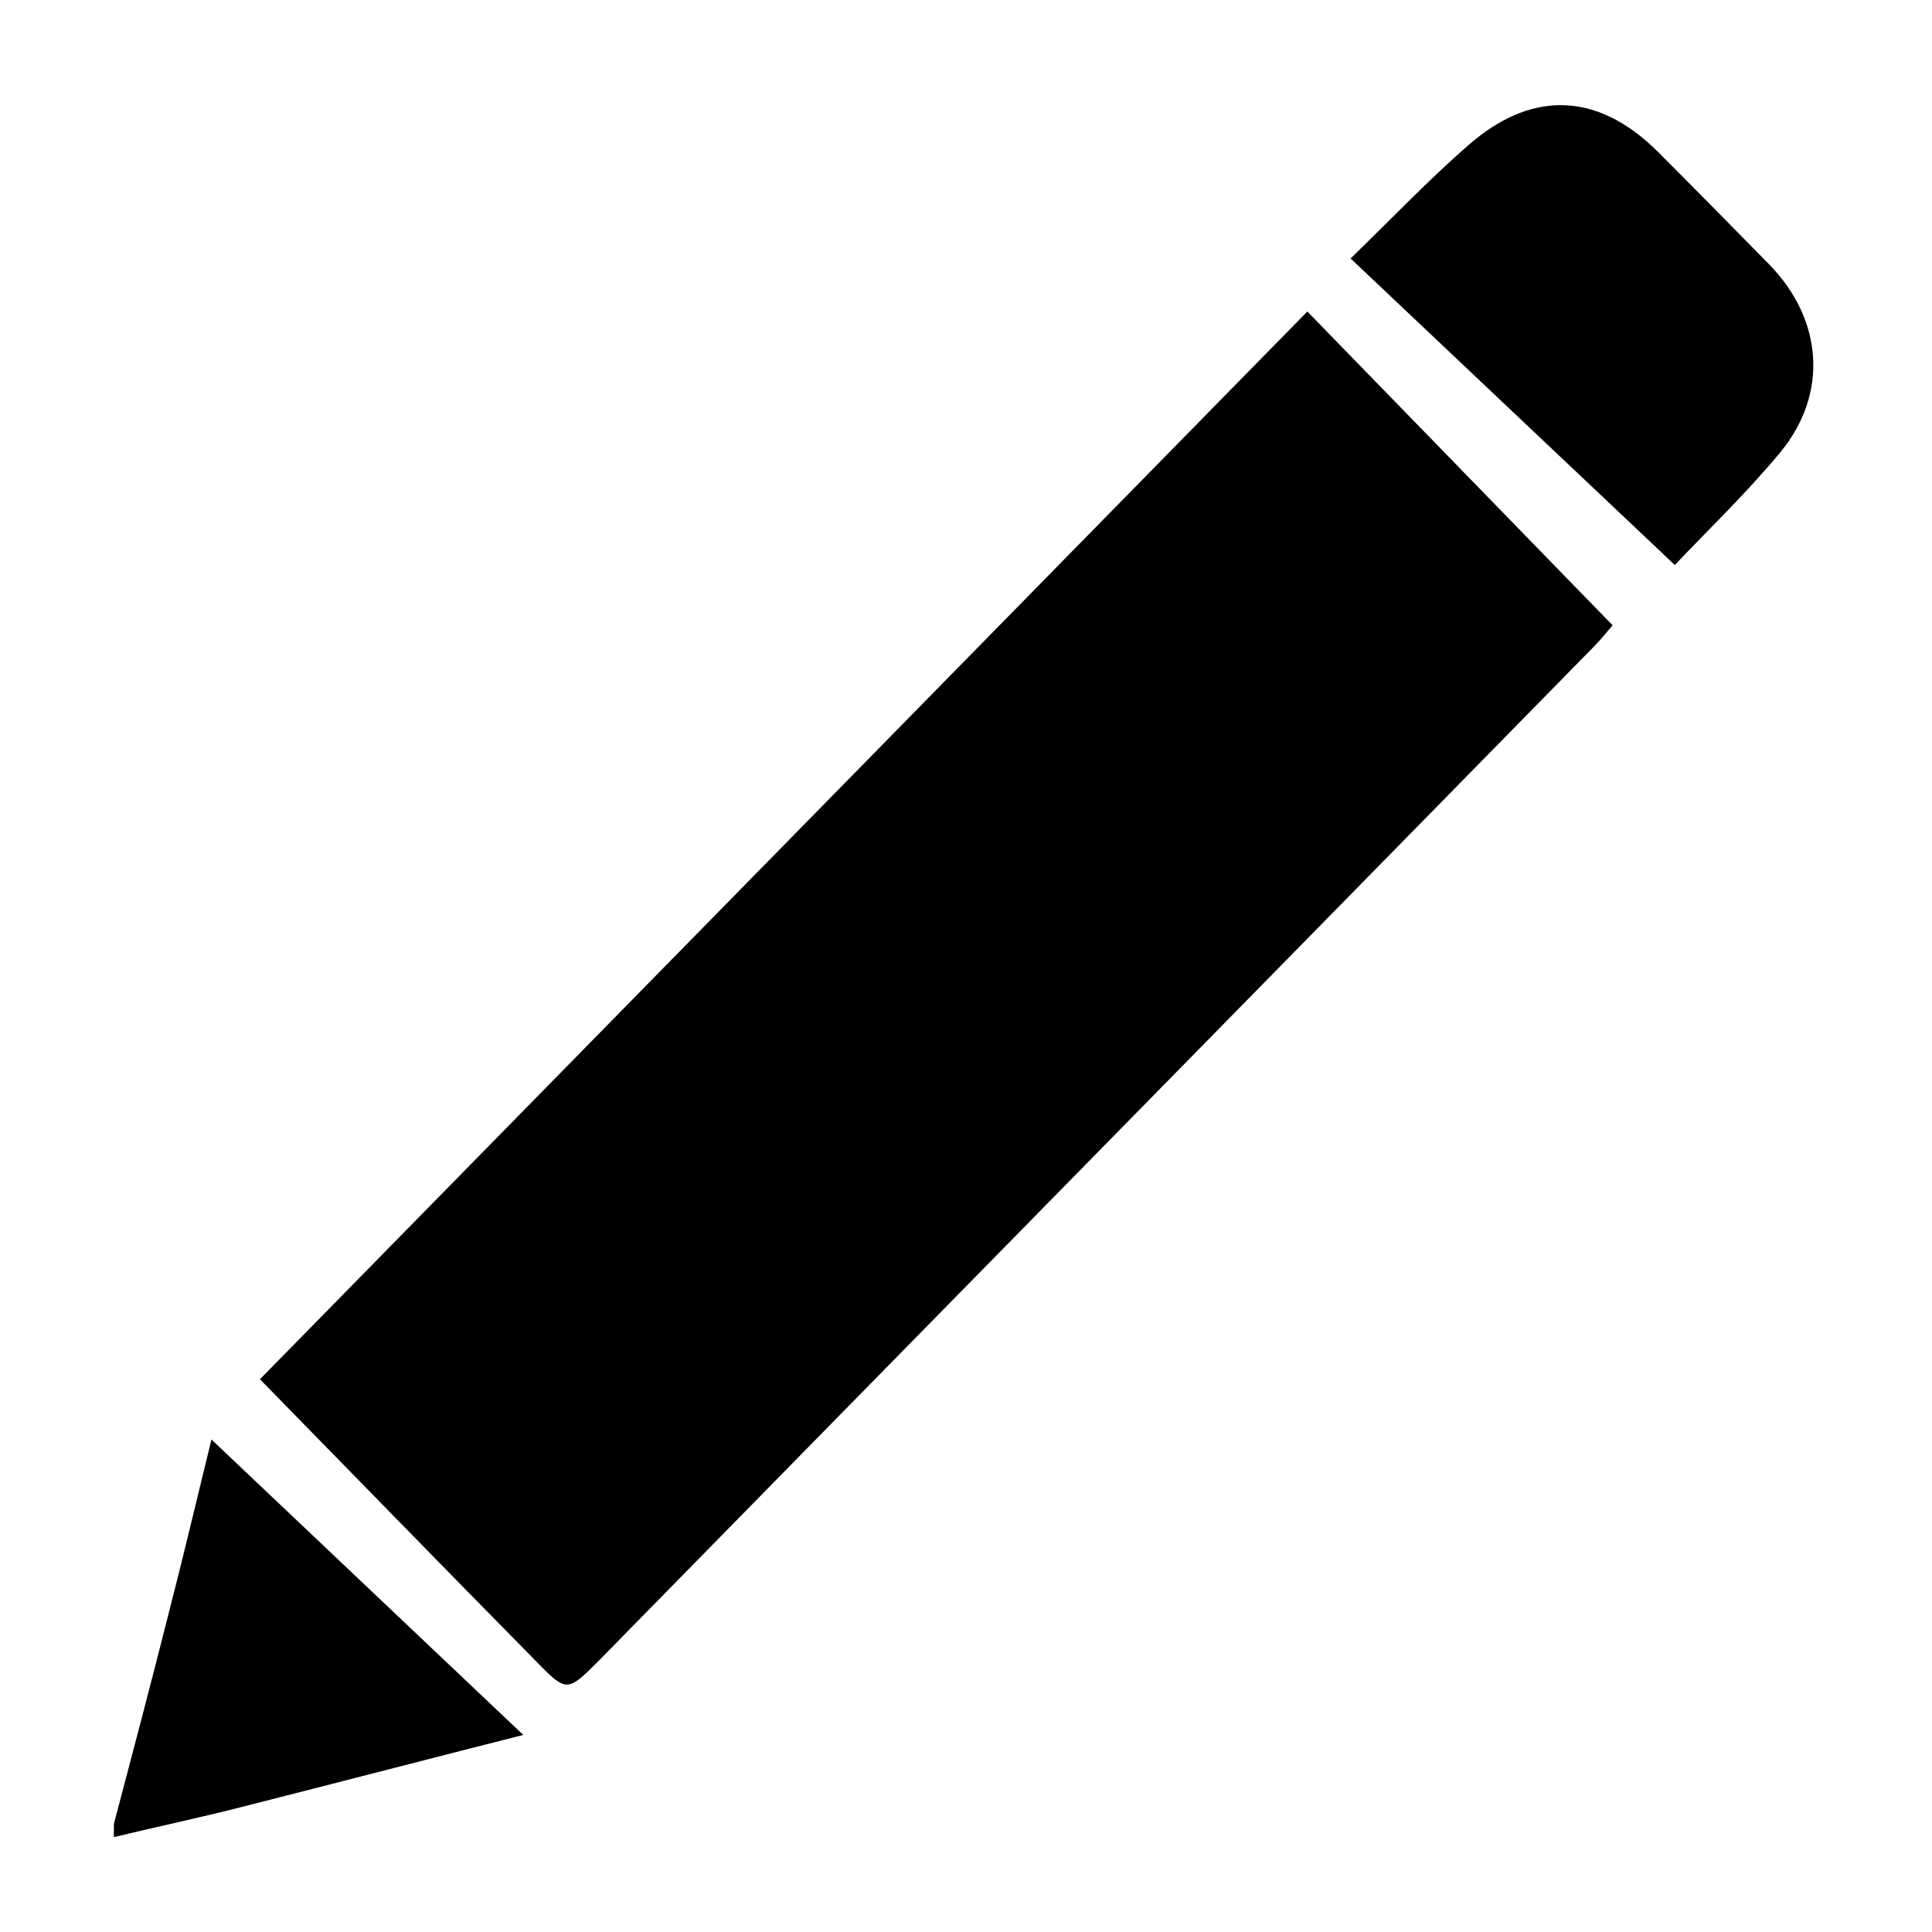
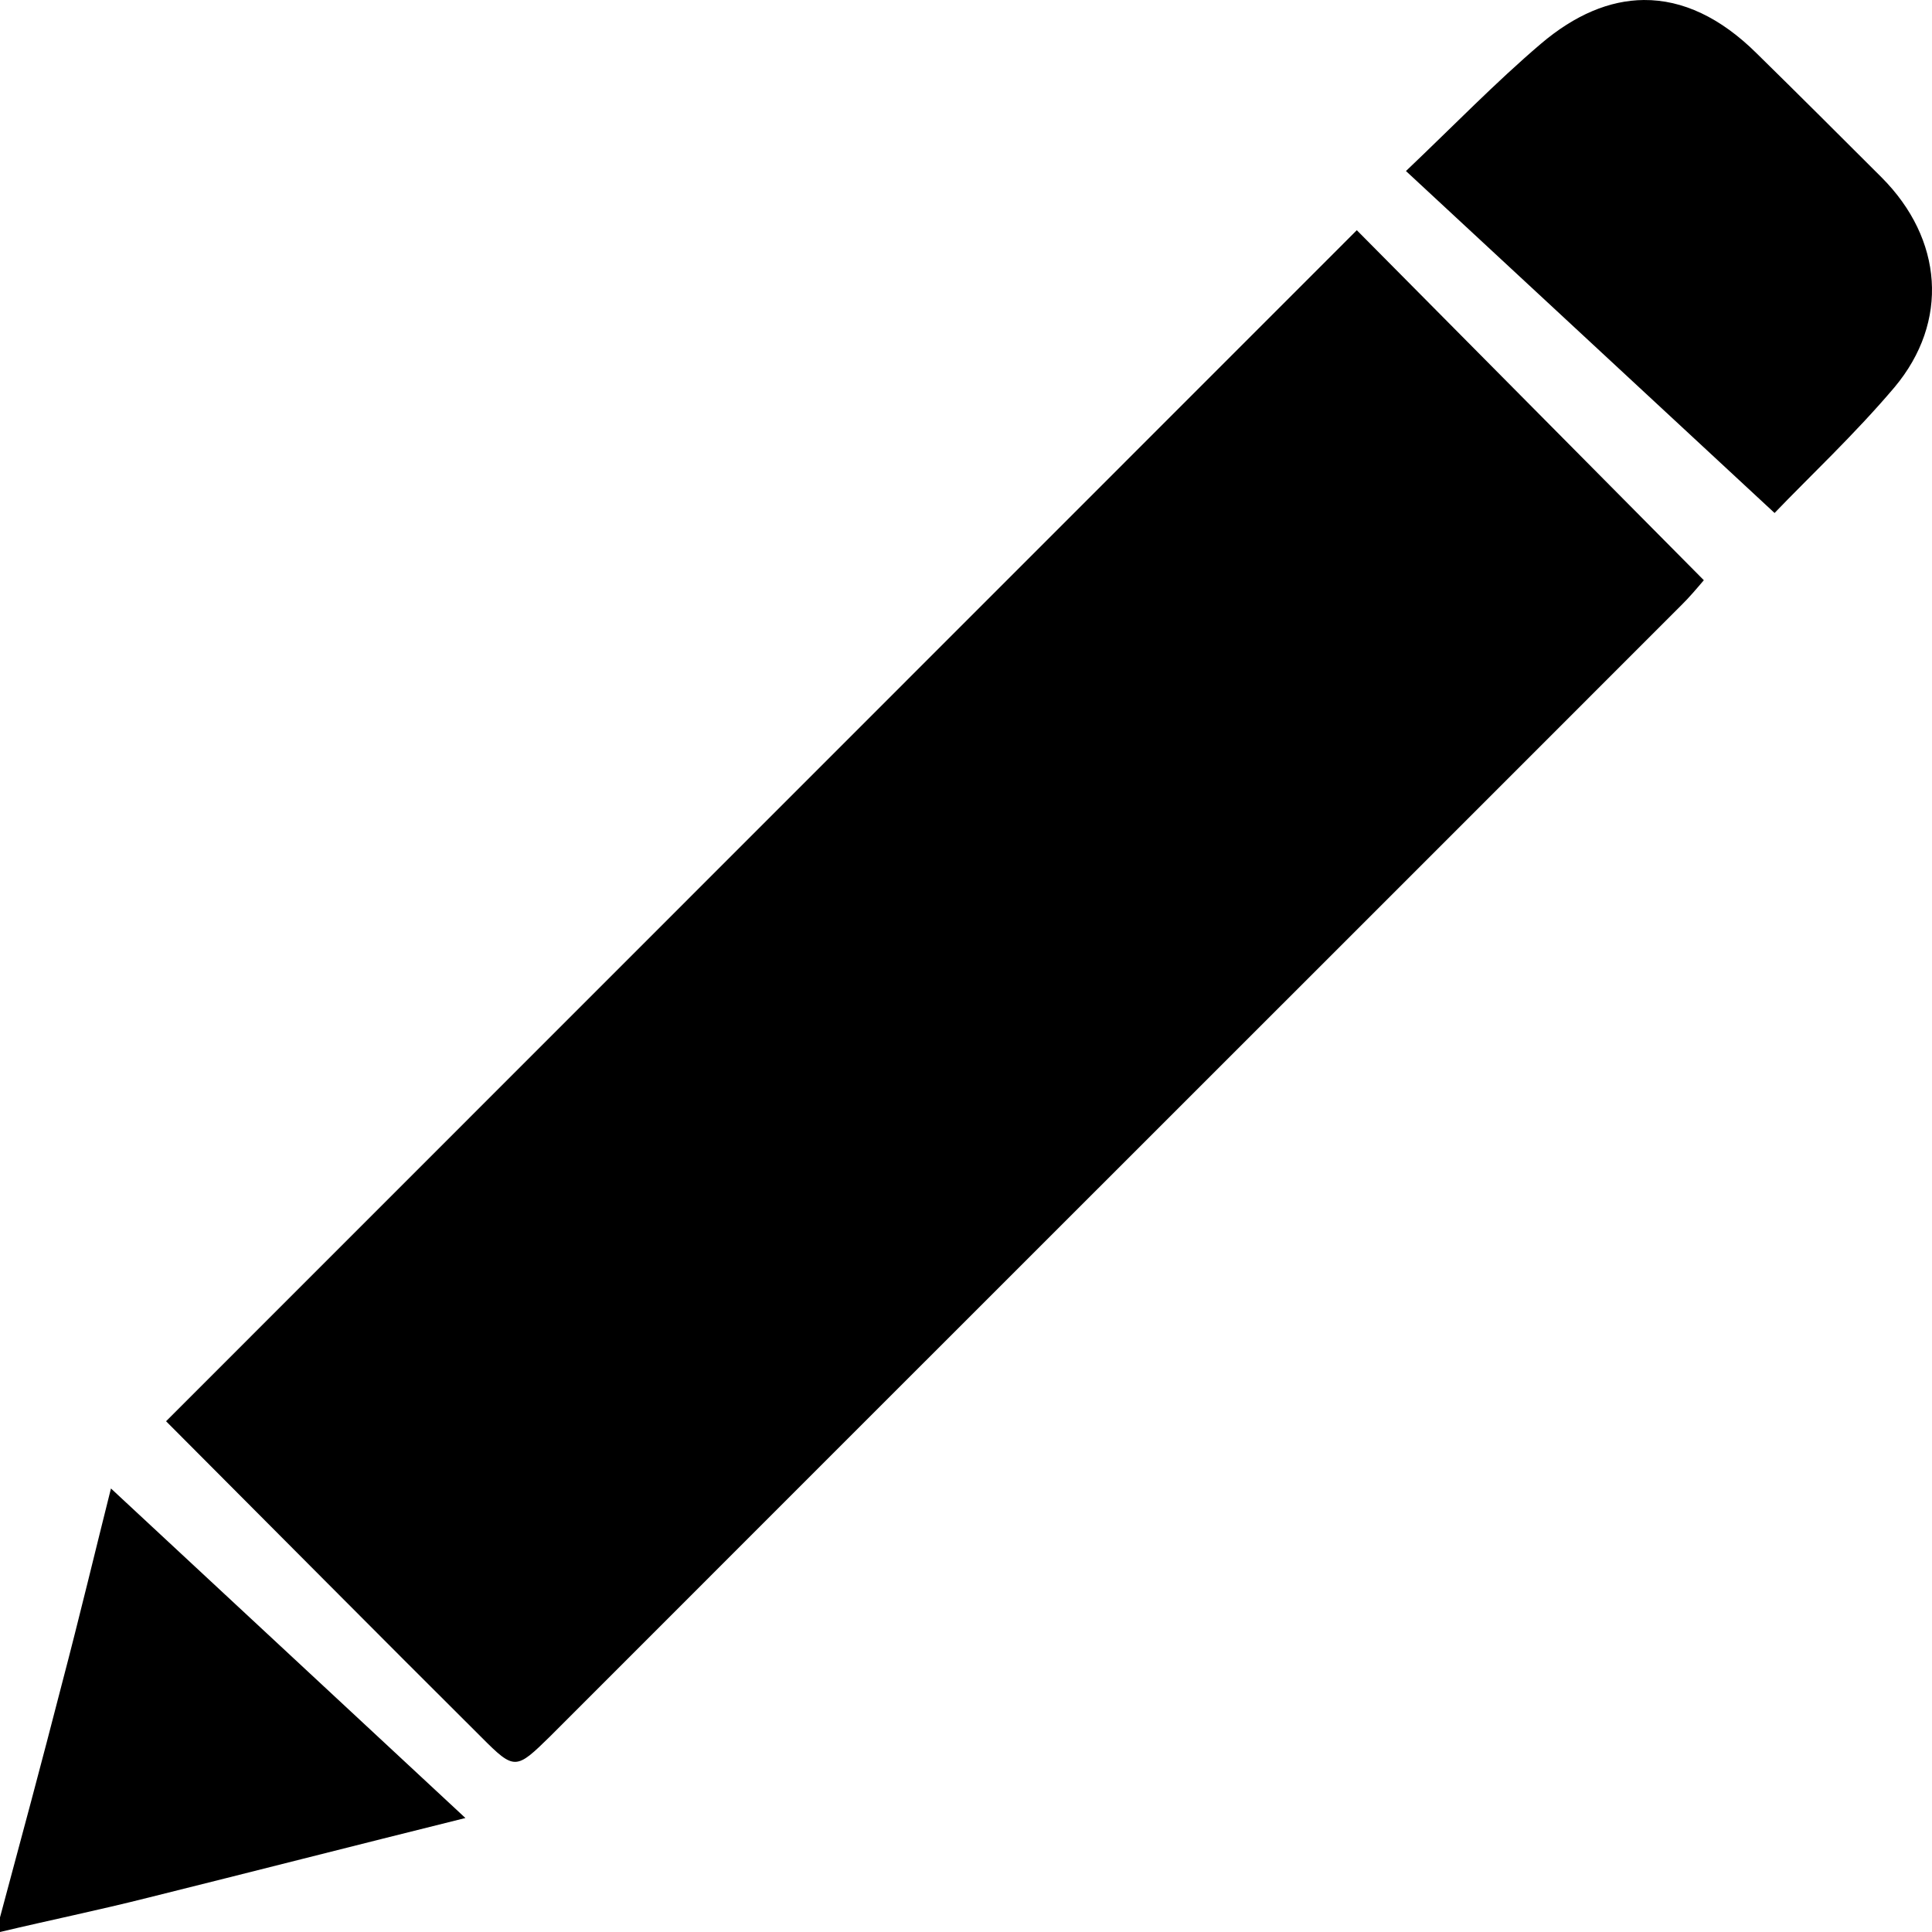
- <svg xmlns="http://www.w3.org/2000/svg" version="1.1" id="edit" x="0px" y="0px" width="100%" height="100%" viewBox="0 0 432 432" style="enable-background:new 0 0 432 432;" xml:space="preserve">
+ <svg xmlns="http://www.w3.org/2000/svg" id="edit" width="100%" height="100%" viewBox="0 0 16 16" xml:space="preserve">
  <defs id="defs21" />
-   <g fill="currentColor" id="g3351" transform="matrix(1.46469,0,0,1.46469,-85.56249,-107.2761)">
-     <path d="M 348.785 23.512 C 342.06 23.566 335.234 26.473 328.506 32.309 C 319.571 40.071 311.368 48.714 301.994 57.795 L 374.496 126.342 C 381.234 119.165 390.169 110.669 398.078 101.148 C 408.917 87.966 407.598 71.417 395.588 59.113 C 387.386 50.765 379.183 42.415 370.98 34.213 C 363.9 27.054 356.407 23.451 348.785 23.512 z M 292.328 69.658 L 58.123 308.402 C 79.068 329.787 99.574 350.879 120.227 371.824 C 126.671 378.415 126.964 378.269 133.701 371.531 C 207.814 295.953 282.074 220.375 356.188 144.797 C 357.652 143.332 359.117 141.574 360.582 139.816 L 292.328 69.658 z M 47.285 321.879 C 44.356 333.743 41.132 347.509 37.617 361.131 C 33.663 376.803 29.562 392.33 25.461 407.855 L 25.461 410.785 C 35.128 408.442 44.94 406.39 54.607 403.9 C 74.82 398.774 95.034 393.501 117.004 387.936 L 47.285 321.879 z " transform="matrix(0.6827383,0,0,0.6827383,58.41679,73.24152)" id="path9" />
+   <g id="g3351" transform="matrix(0.06167118,0,0,0.06051279,-4.674672,-5.40339)" fill="currentColor">
+     <path d="m 348.785,23.512 c -6.725,0.054 -13.551,2.961 -20.279,8.797 -8.935,7.763 -17.138,16.405 -26.512,25.486 l 72.502,68.547 c 6.738,-7.177 15.673,-15.673 23.582,-25.193 10.839,-13.182 9.52,-29.732 -2.49,-42.035 -8.202,-8.349 -16.405,-16.698 -24.607,-24.9 -7.081,-7.159 -14.573,-10.762 -22.195,-10.701 z M 292.328,69.658 58.123,308.402 c 20.945,21.384 41.451,42.477 62.104,63.422 6.445,6.591 6.737,6.445 13.475,-0.293 74.113,-75.578 148.373,-151.156 222.486,-226.734 1.465,-1.465 2.93,-3.223 4.395,-4.98 L 292.328,69.658 Z M 47.285,321.879 c -2.929,11.864 -6.153,25.63 -9.668,39.252 -3.955,15.672 -8.055,31.199 -12.156,46.725 l 0,2.93 c 9.667,-2.344 19.48,-4.395 29.146,-6.885 20.213,-5.126 40.426,-10.399 62.396,-15.965 L 47.285,321.879 Z" transform="matrix(0.6827383,0,0,0.6827383,58.41679,73.24152)" id="path9" />
  </g>
</svg>
